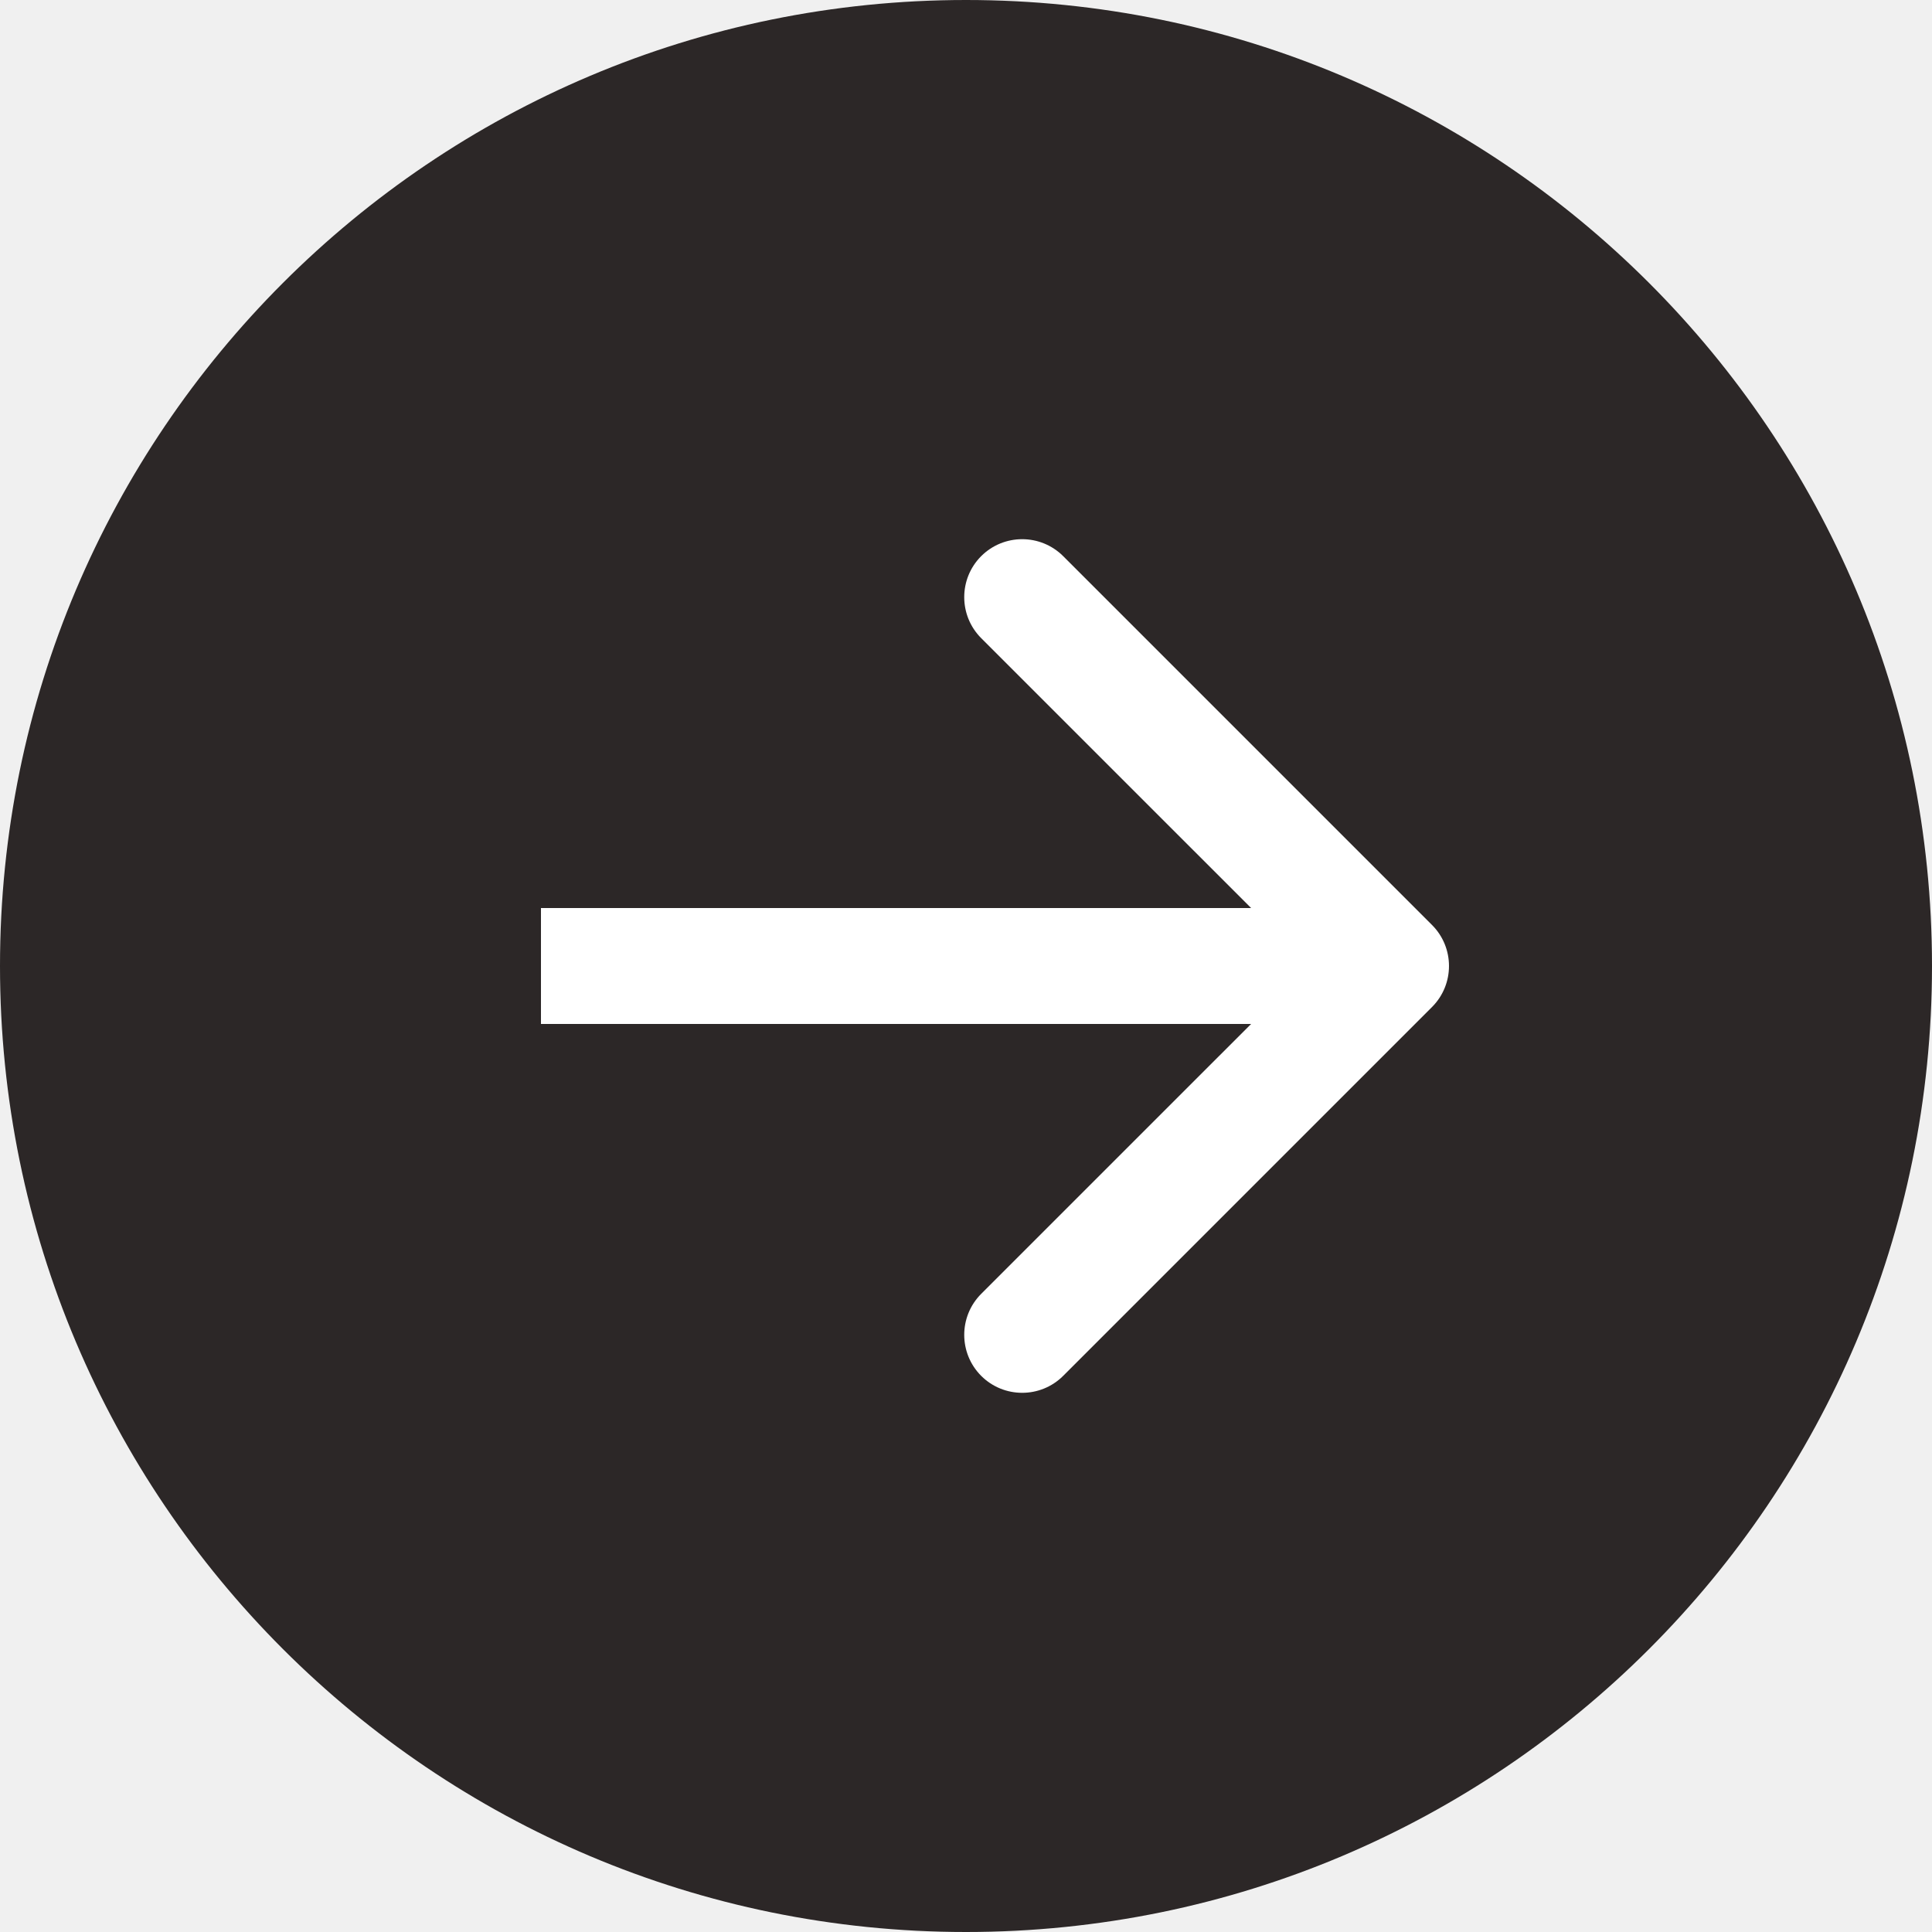
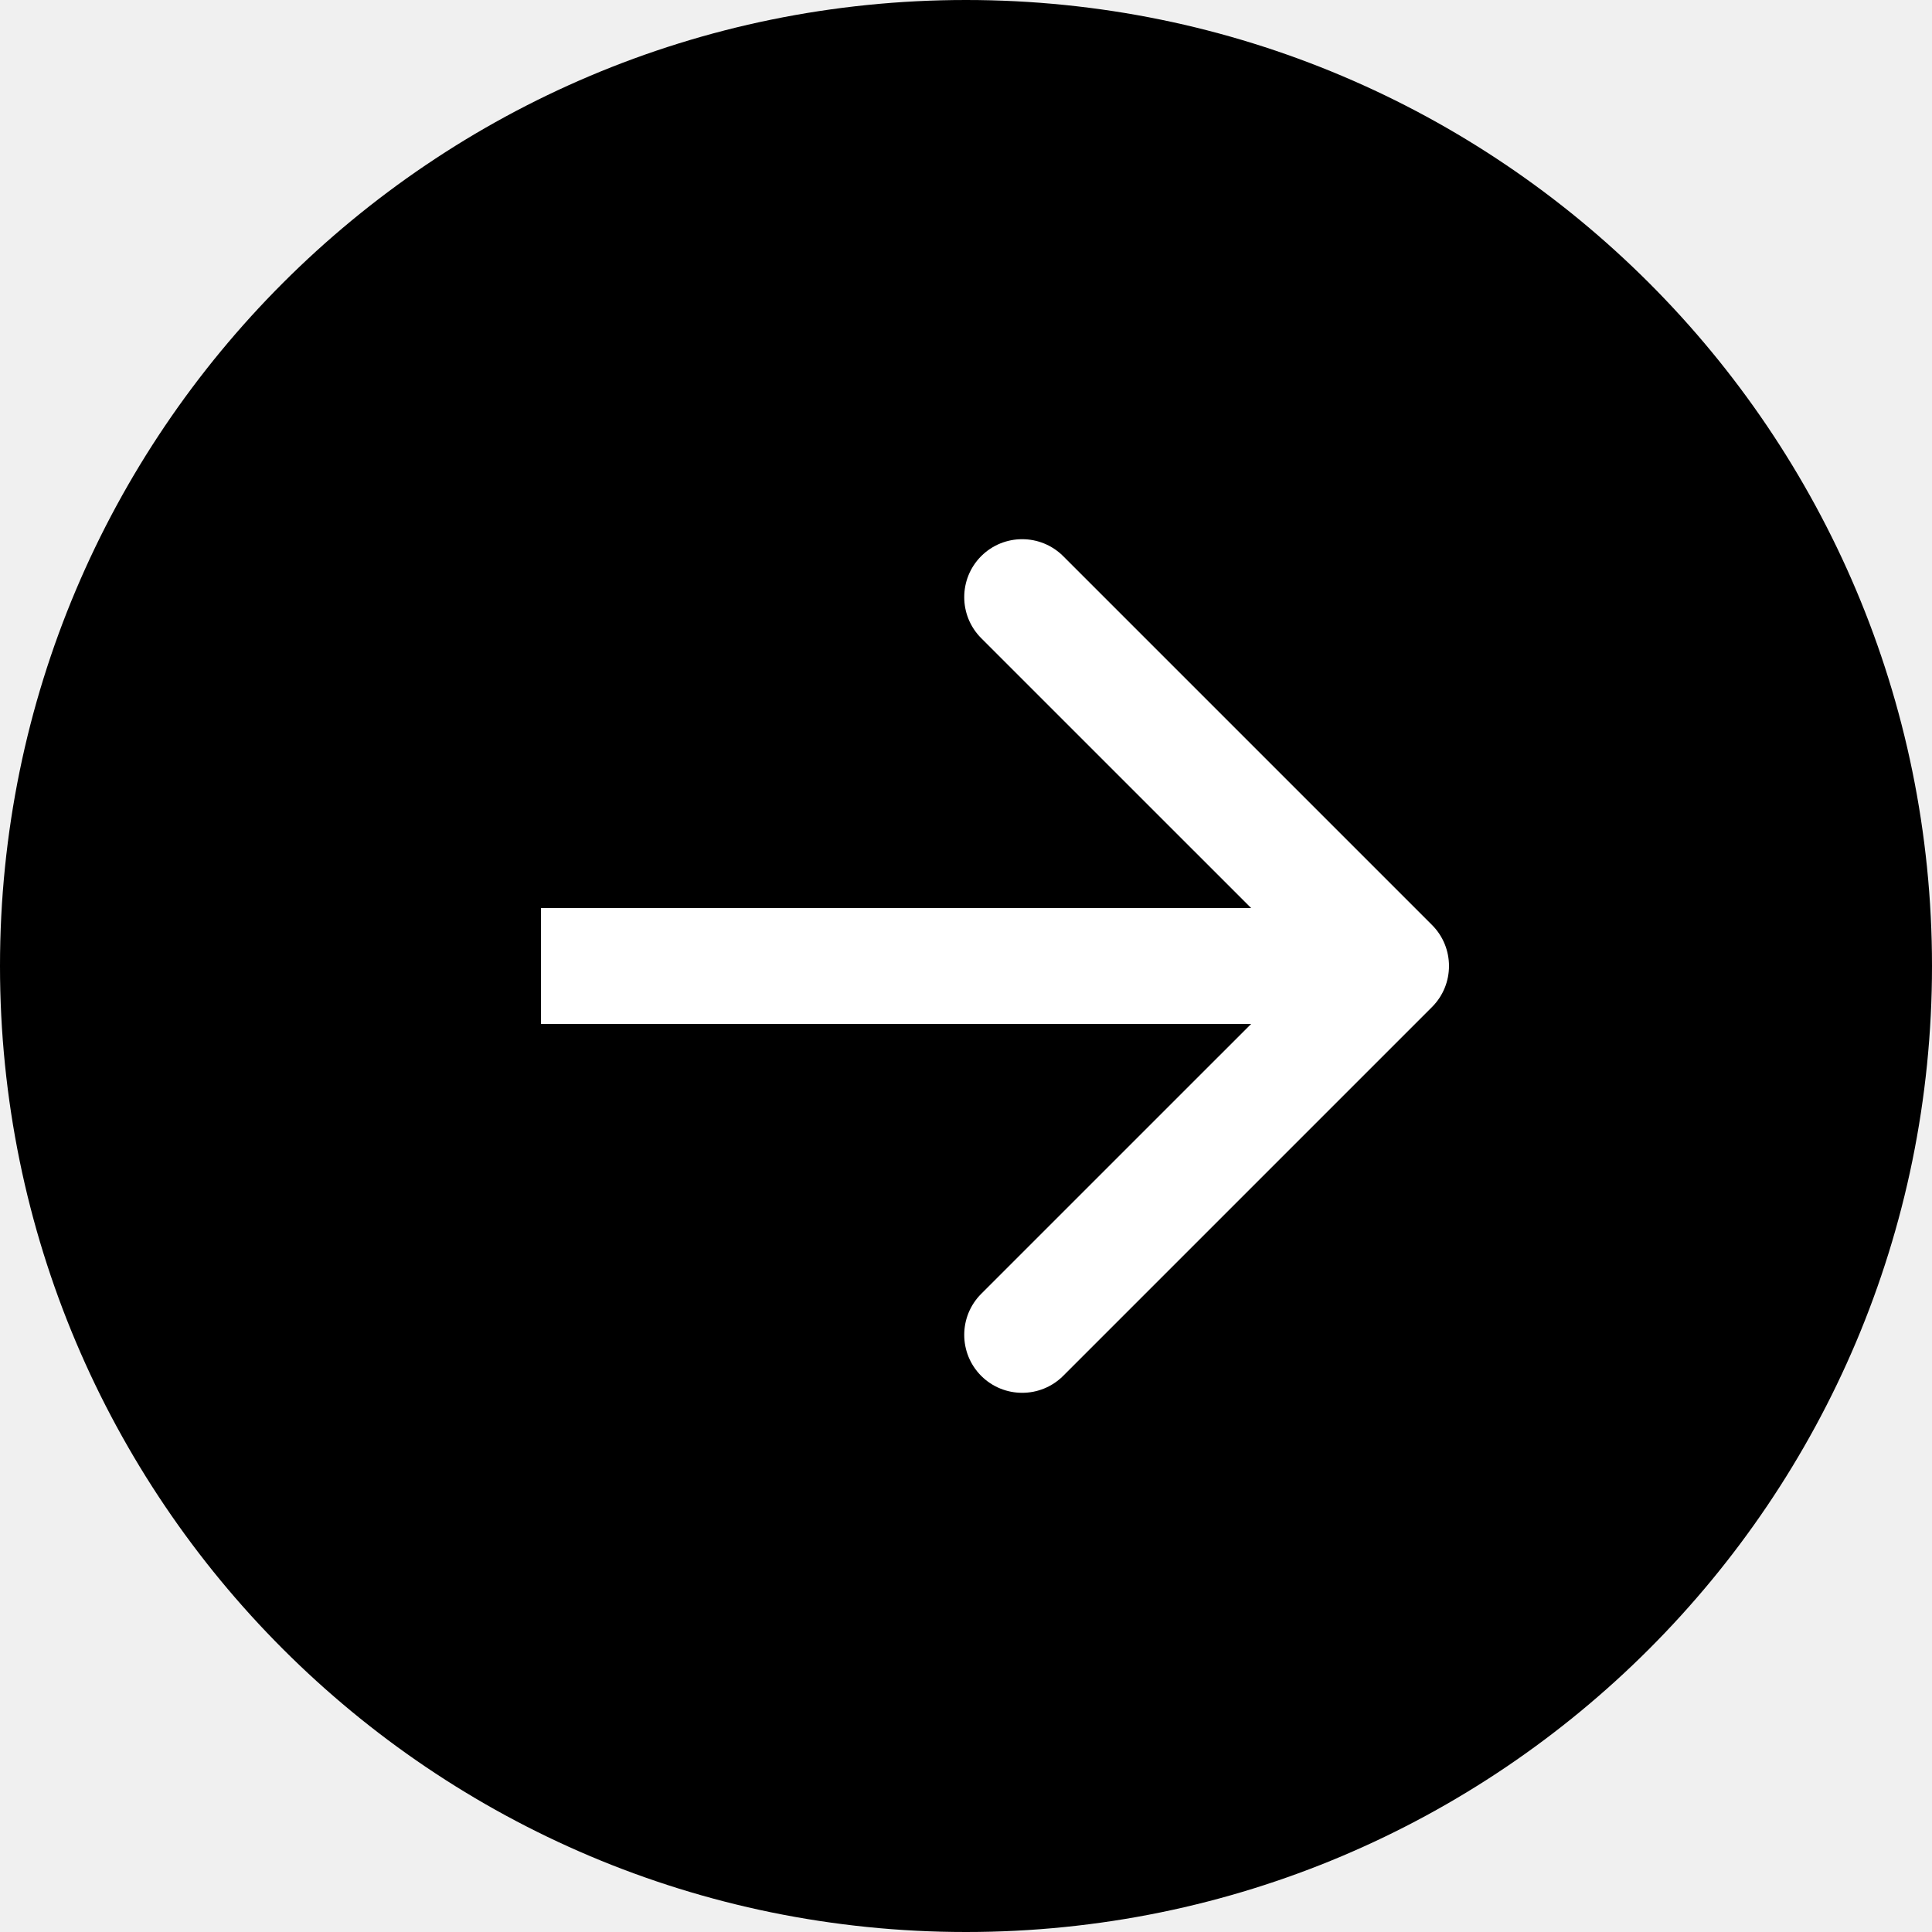
<svg xmlns="http://www.w3.org/2000/svg" width="50" height="50" viewBox="0 0 50 50" fill="none">
-   <circle cx="25" cy="25" r="25" fill="#2C2727" />
+   <circle cx="25" cy="25" r="25" fill="currentColor" />
  <path d="M37.061 26.061C37.646 25.475 37.646 24.525 37.061 23.939L27.515 14.393C26.929 13.808 25.979 13.808 25.393 14.393C24.808 14.979 24.808 15.929 25.393 16.515L33.879 25L25.393 33.485C24.808 34.071 24.808 35.021 25.393 35.607C25.979 36.192 26.929 36.192 27.515 35.607L37.061 26.061ZM14 26.5H36V23.5H14V26.5Z" fill="white" />
</svg>
